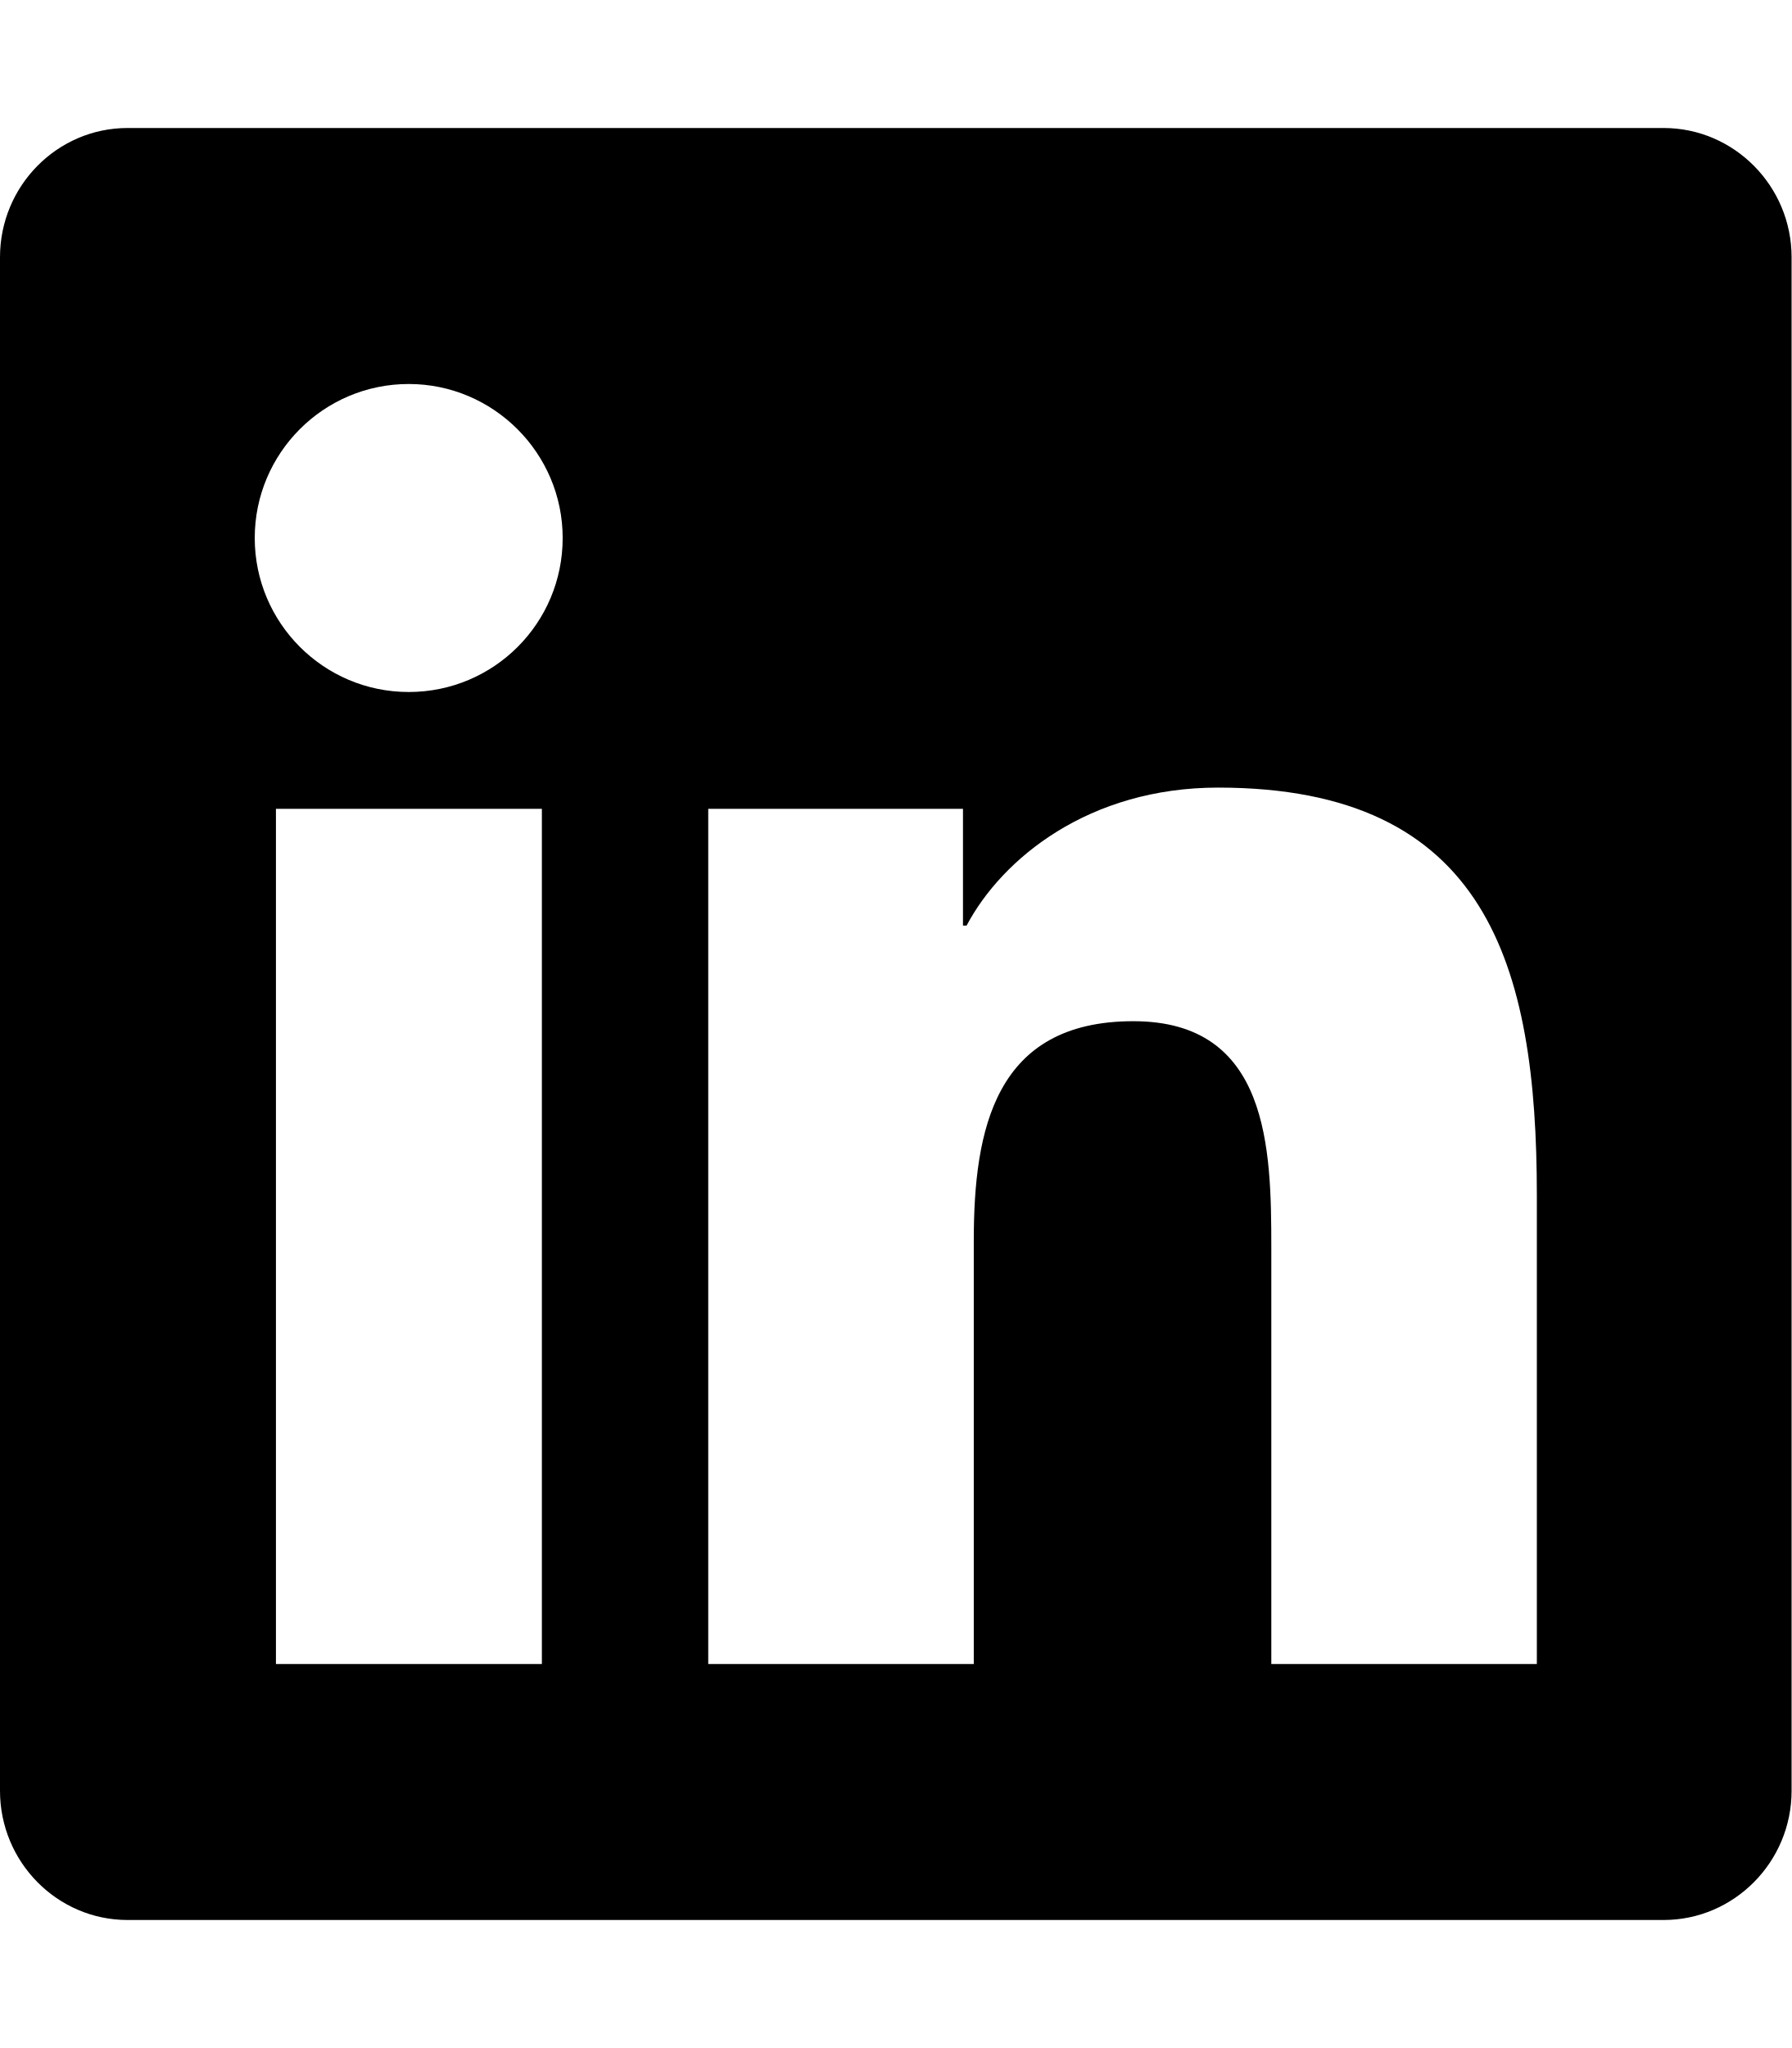
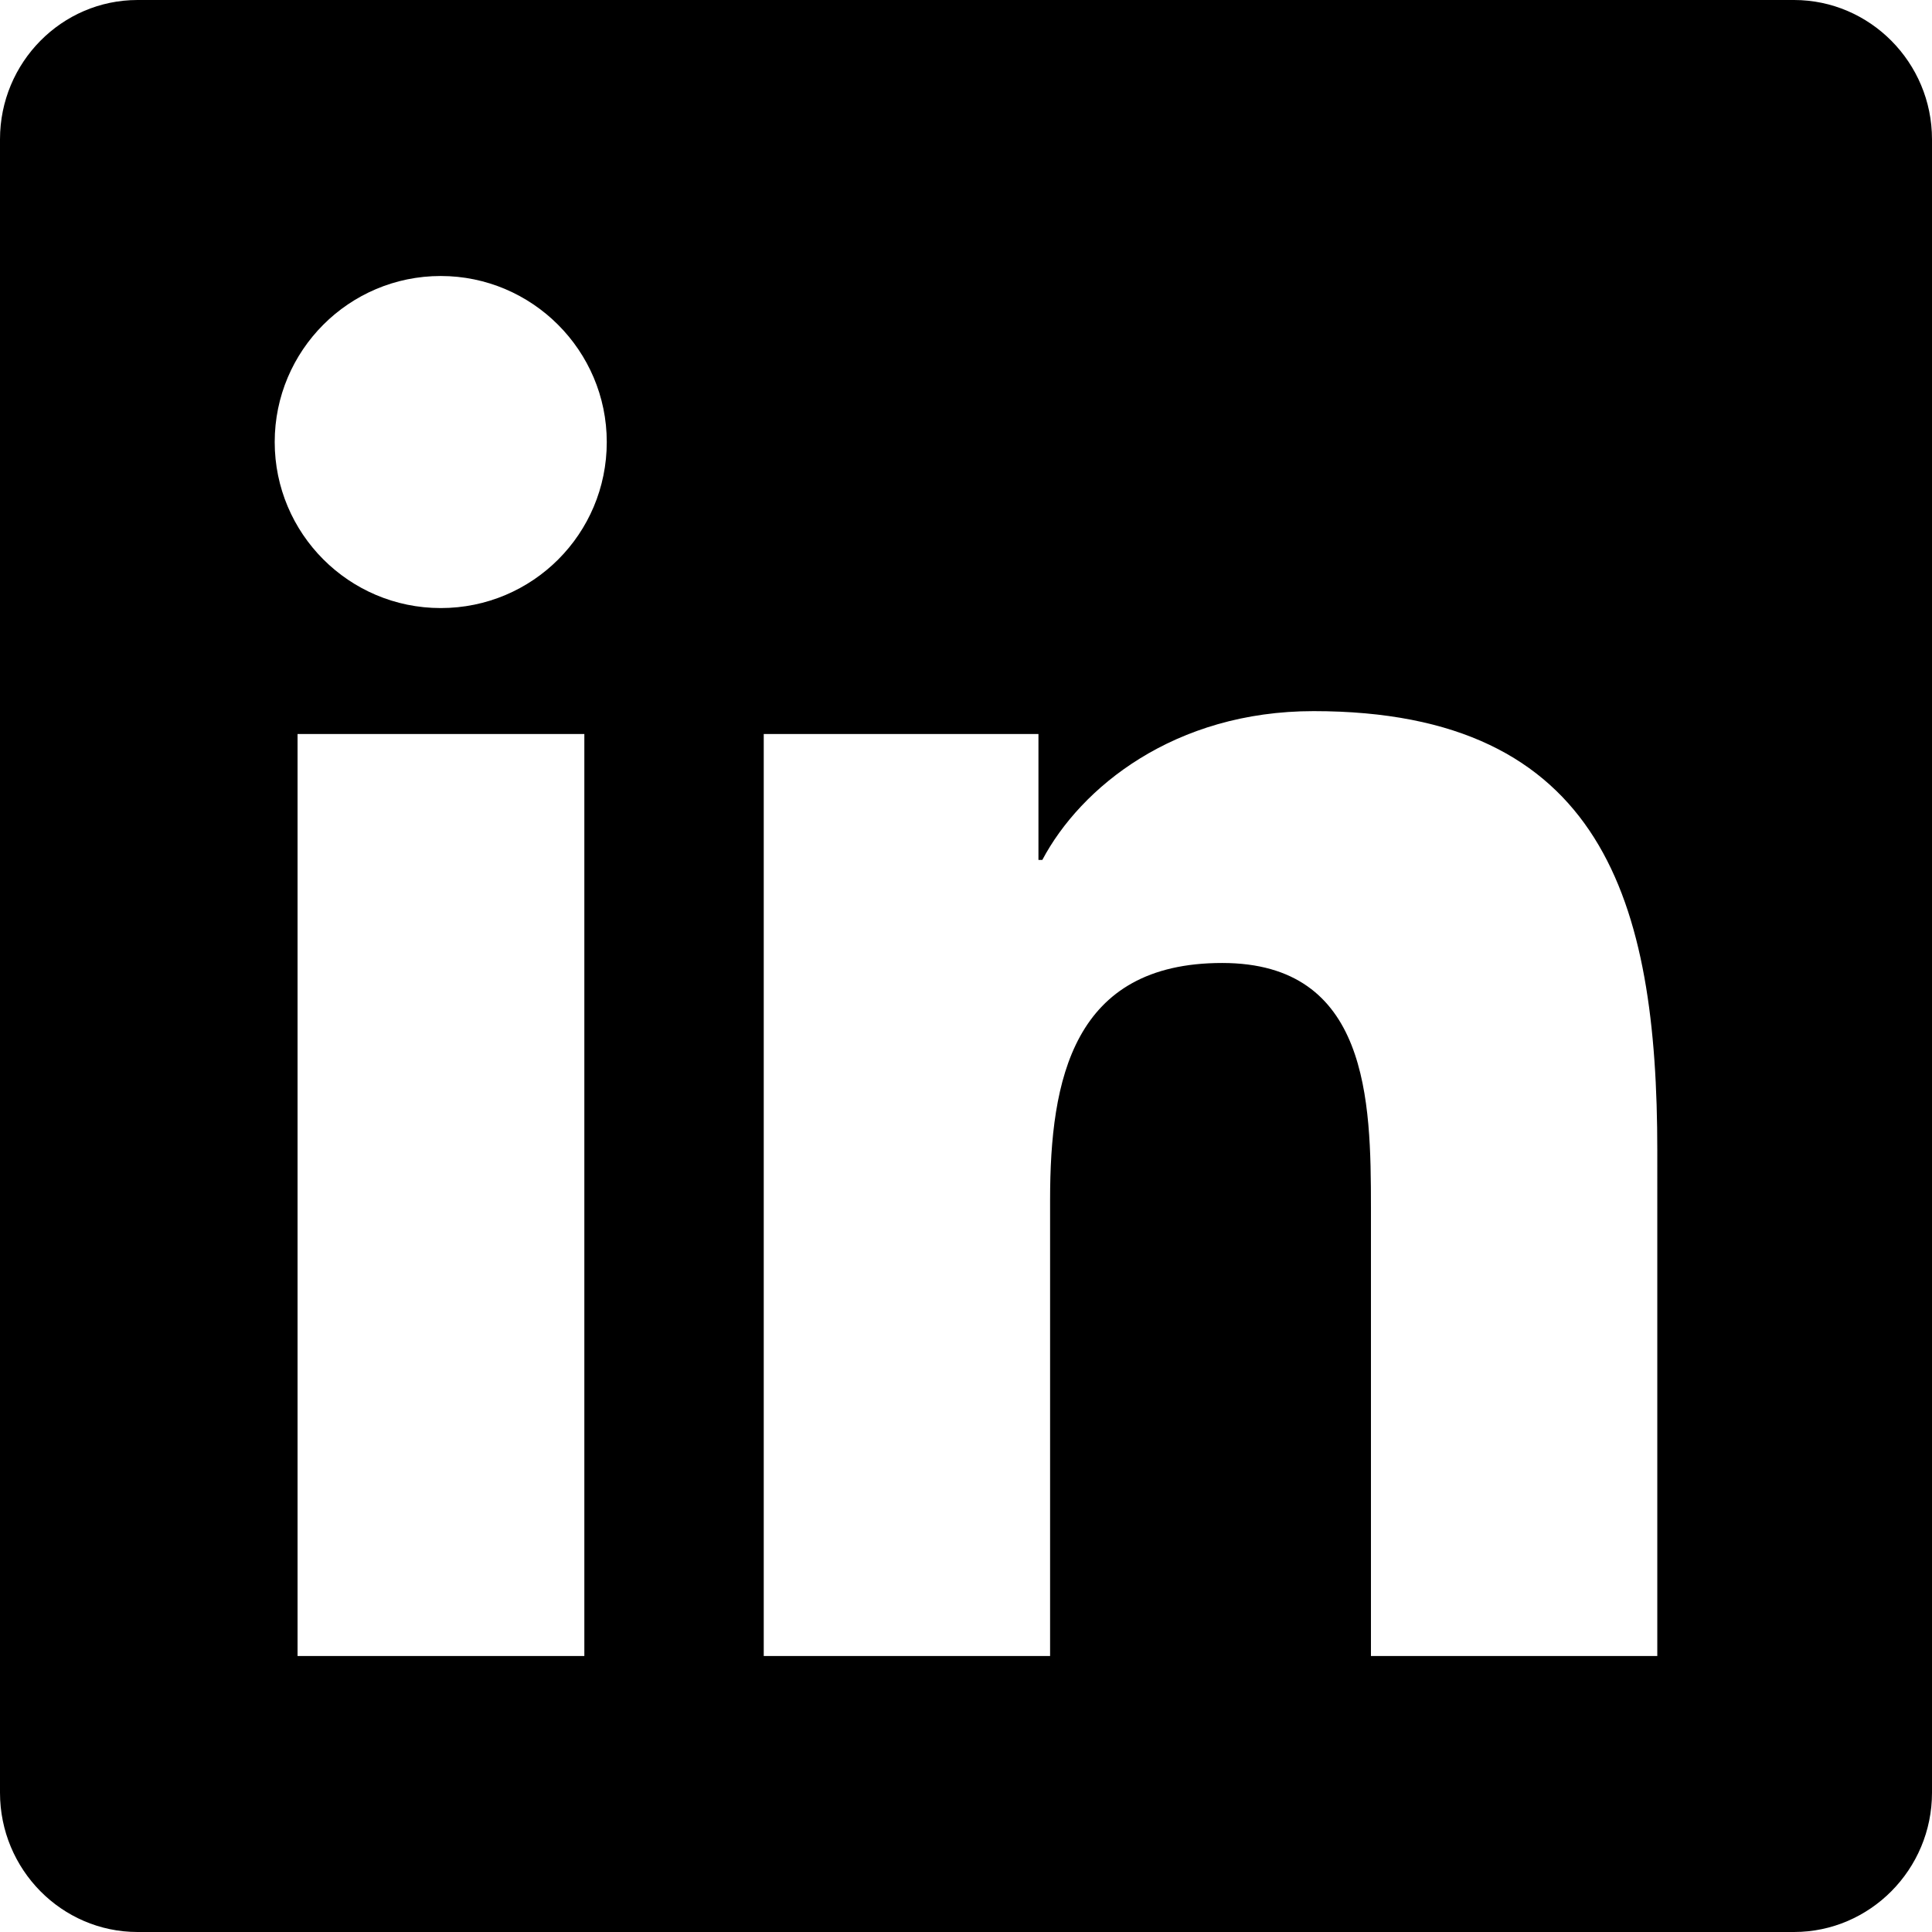
- <svg xmlns="http://www.w3.org/2000/svg" viewBox="0 0 448 512" id="icon">
-   <path d="M416 32H31.9C14.3 32 0 46.5 0 64.3v383.4C0 465.5 14.3 480 31.9 480H416c17.6 0 32-14.5 32-32.3V64.3c0-17.8-14.4-32.3-32-32.3zM135.4 416H69V202.2h66.5V416zm-33.2-243c-21.3 0-38.5-17.3-38.5-38.5S80.9 96 102.2 96c21.2 0 38.5 17.3 38.5 38.5 0 21.3-17.2 38.5-38.5 38.5zm282.1 243h-66.4V312c0-24.8-.5-56.7-34.5-56.7-34.6 0-39.9 27-39.9 54.9V416h-66.4V202.2h63.7v29.2h.9c8.9-16.8 30.6-34.5 62.9-34.5 67.2 0 79.7 44.3 79.7 101.9V416z" />
+ <svg xmlns="http://www.w3.org/2000/svg" viewBox="0 0 512 512" id="icon" version="1.1">
+   <defs id="defs1" />
+   <path d="M 475.429,0 H 36.457 C 16.343,0 0,16.571 0,36.914 V 475.086 C 0,495.429 16.343,512 36.457,512 H 475.429 C 495.543,512 512,495.429 512,475.086 V 36.914 C 512,16.571 495.543,0 475.429,0 Z M 154.743,438.857 H 78.857 V 194.514 H 154.857 V 438.857 Z M 116.8,161.143 c -24.343,0 -44,-19.771 -44,-44 0,-24.229 19.657,-44 44,-44 24.229,0 44,19.771 44,44 0,24.343 -19.657,44 -44,44 z M 439.2,438.857 H 363.314 V 320 c 0,-28.343 -0.571,-64.8 -39.429,-64.8 -39.543,0 -45.6,30.857 -45.6,62.743 V 438.857 H 202.4 V 194.514 h 72.8 v 33.371 h 1.029 c 10.171,-19.2 34.971,-39.429 71.886,-39.429 76.8,0 91.086,50.629 91.086,116.457 z" id="path1" style="stroke-width:1.143" />
</svg>
